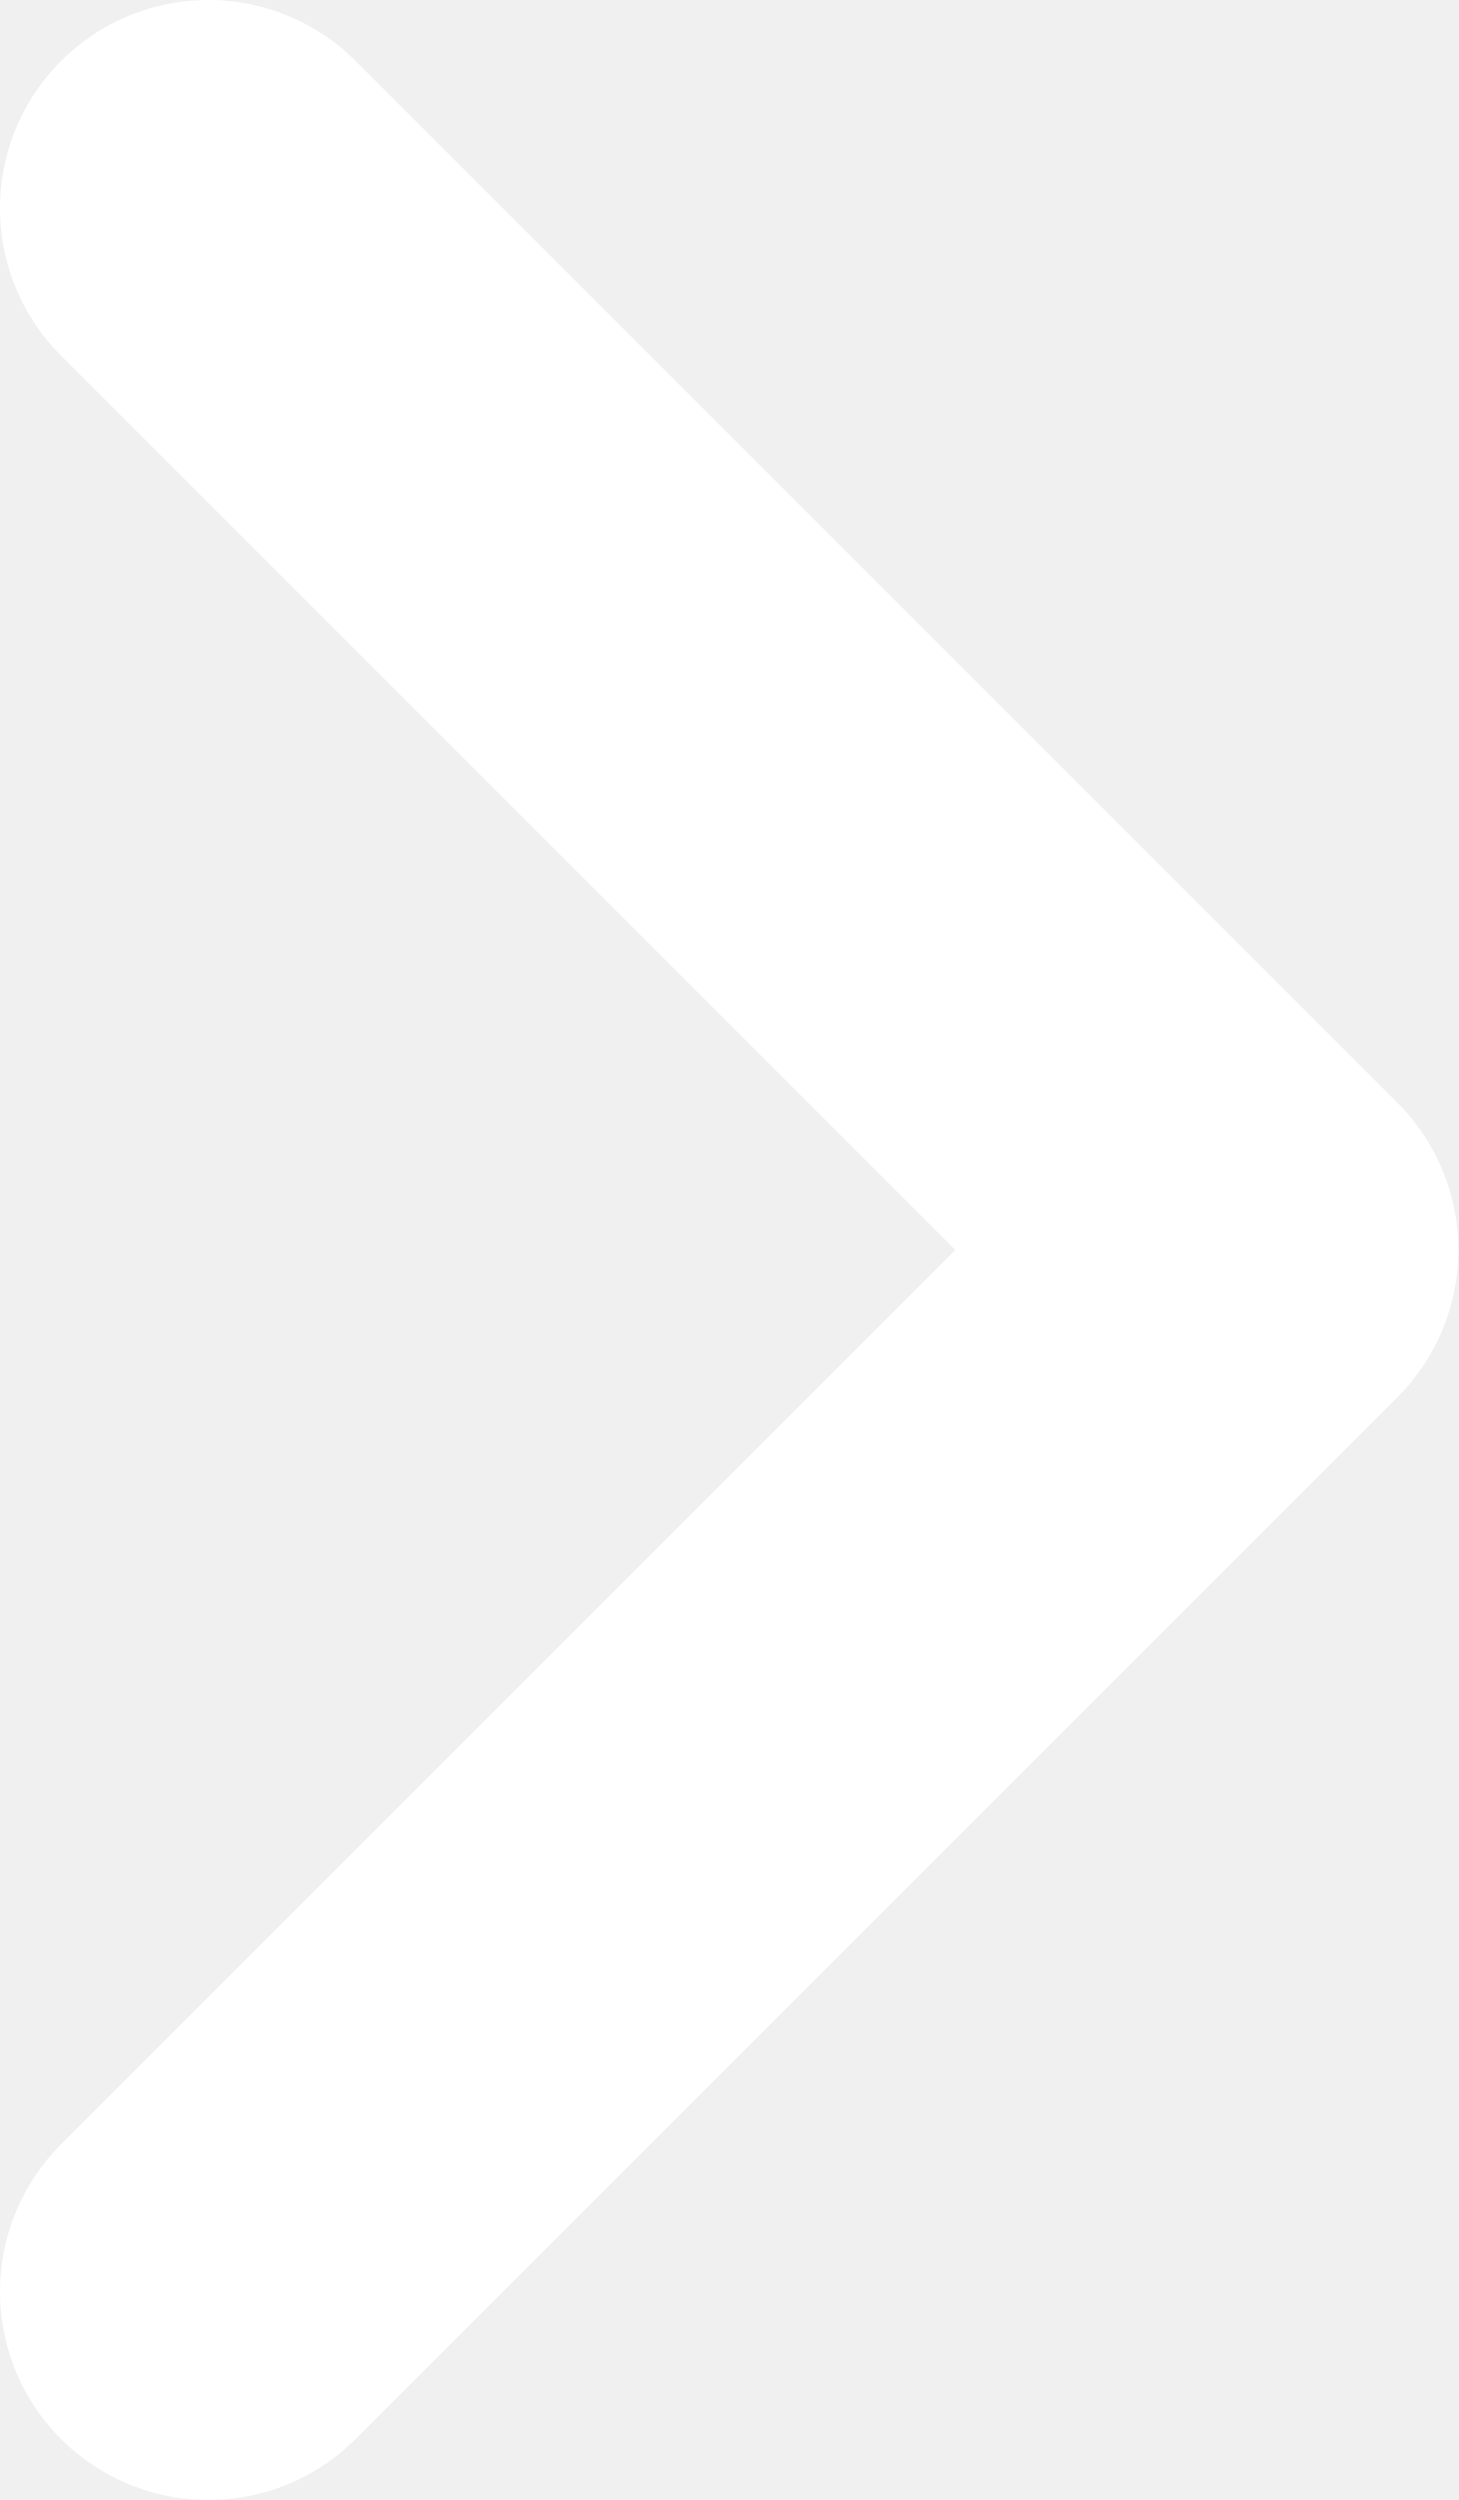
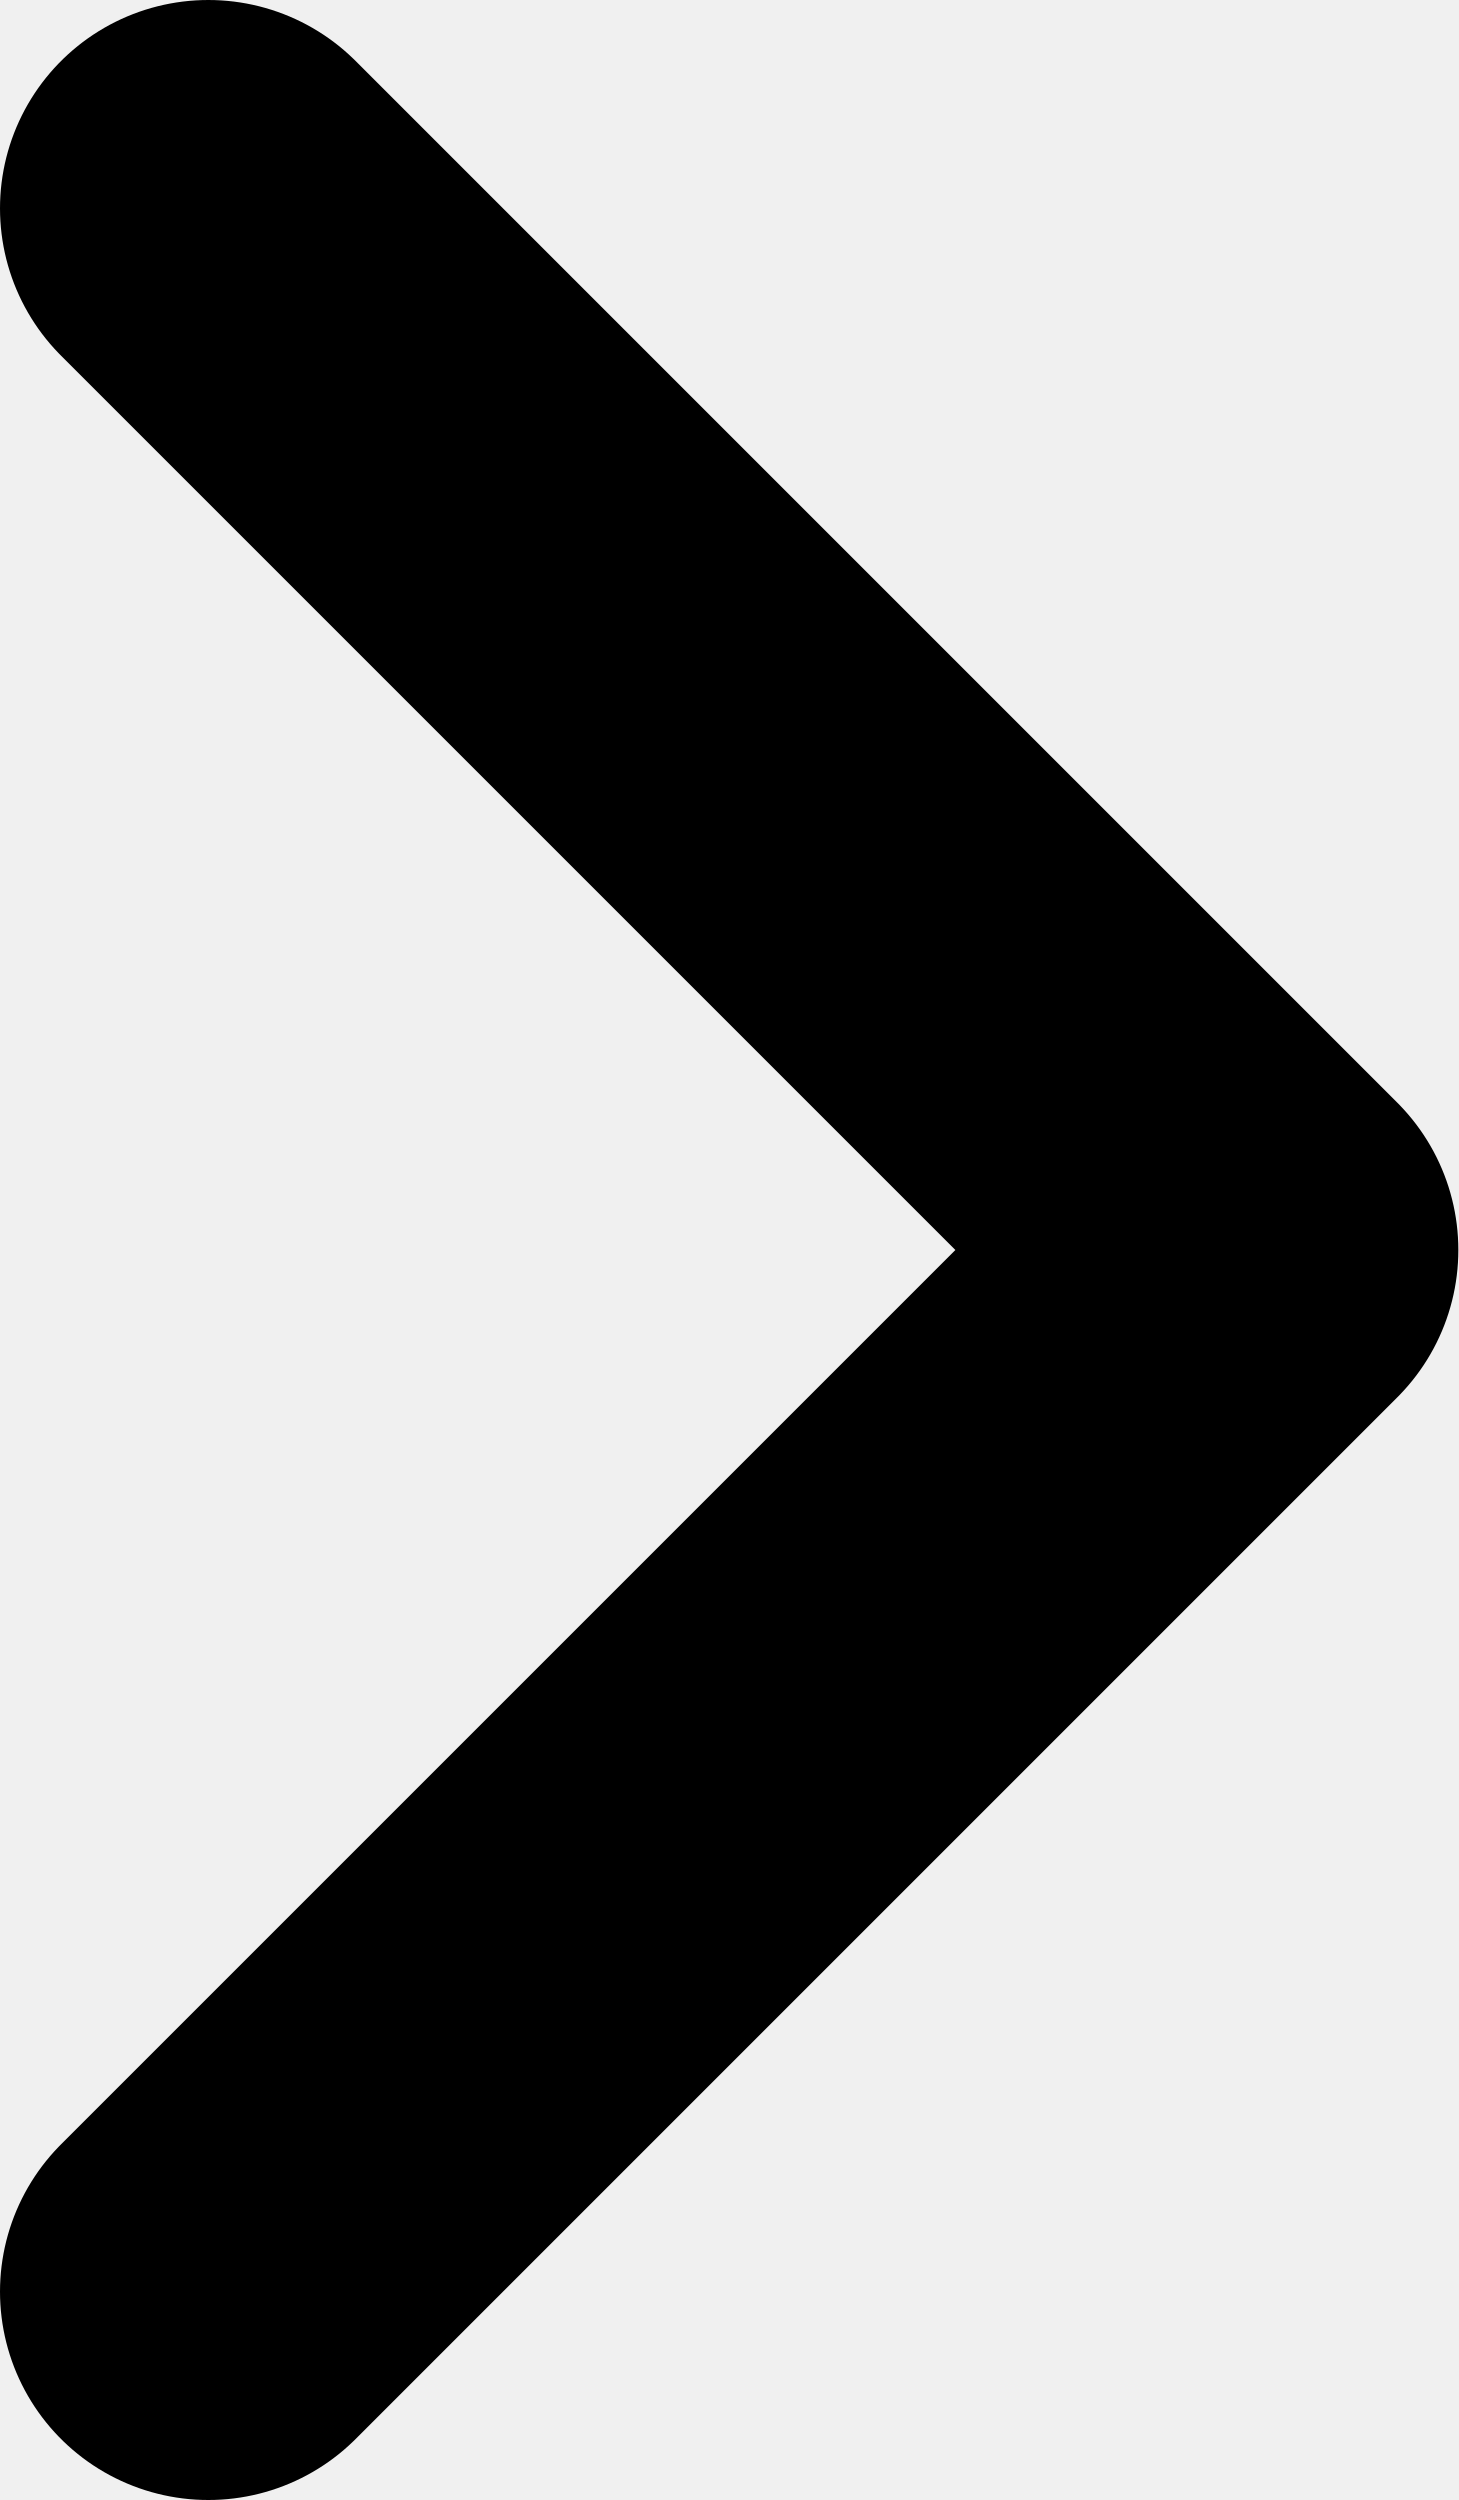
<svg xmlns="http://www.w3.org/2000/svg" width="7" height="12" viewBox="0 0 7 12" fill="none">
-   <path d="M1 1L6 6L1 11" stroke="white" stroke-width="2" stroke-linecap="round" stroke-linejoin="round" />
+   <path d="M1 1L6 6L1 11" stroke="black" stroke-width="2" stroke-linecap="round" stroke-linejoin="round" />
</svg>
